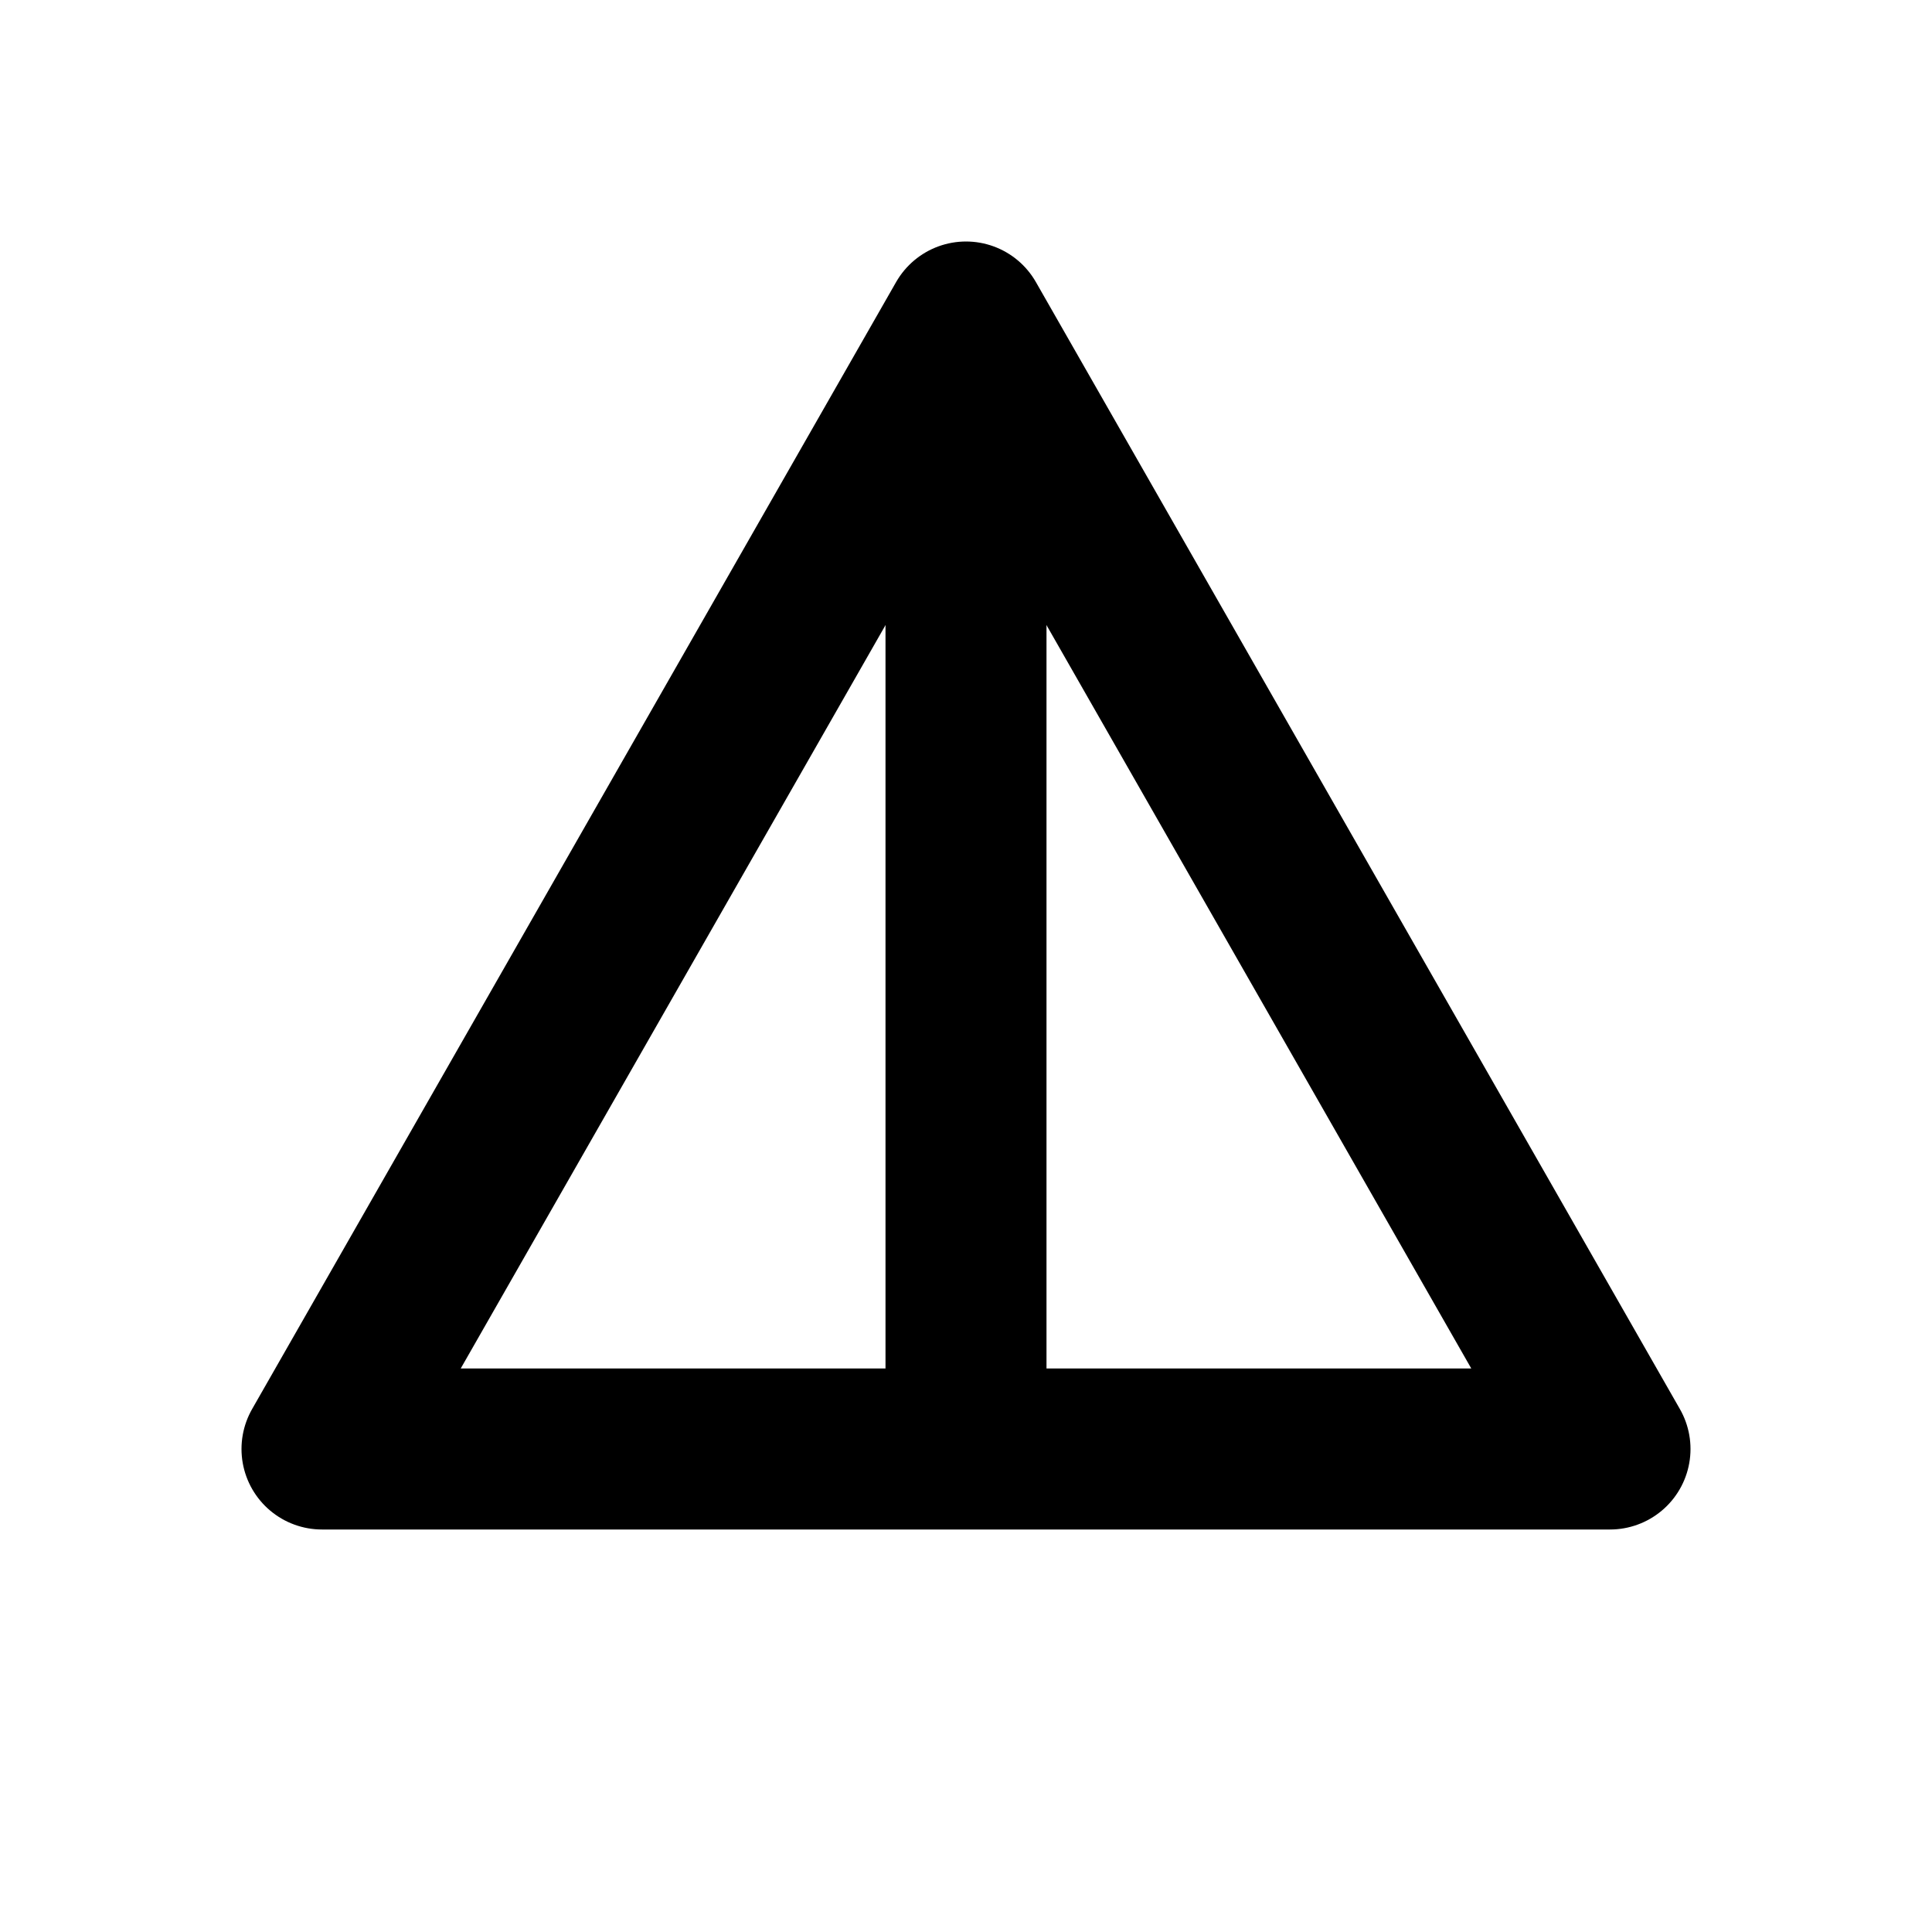
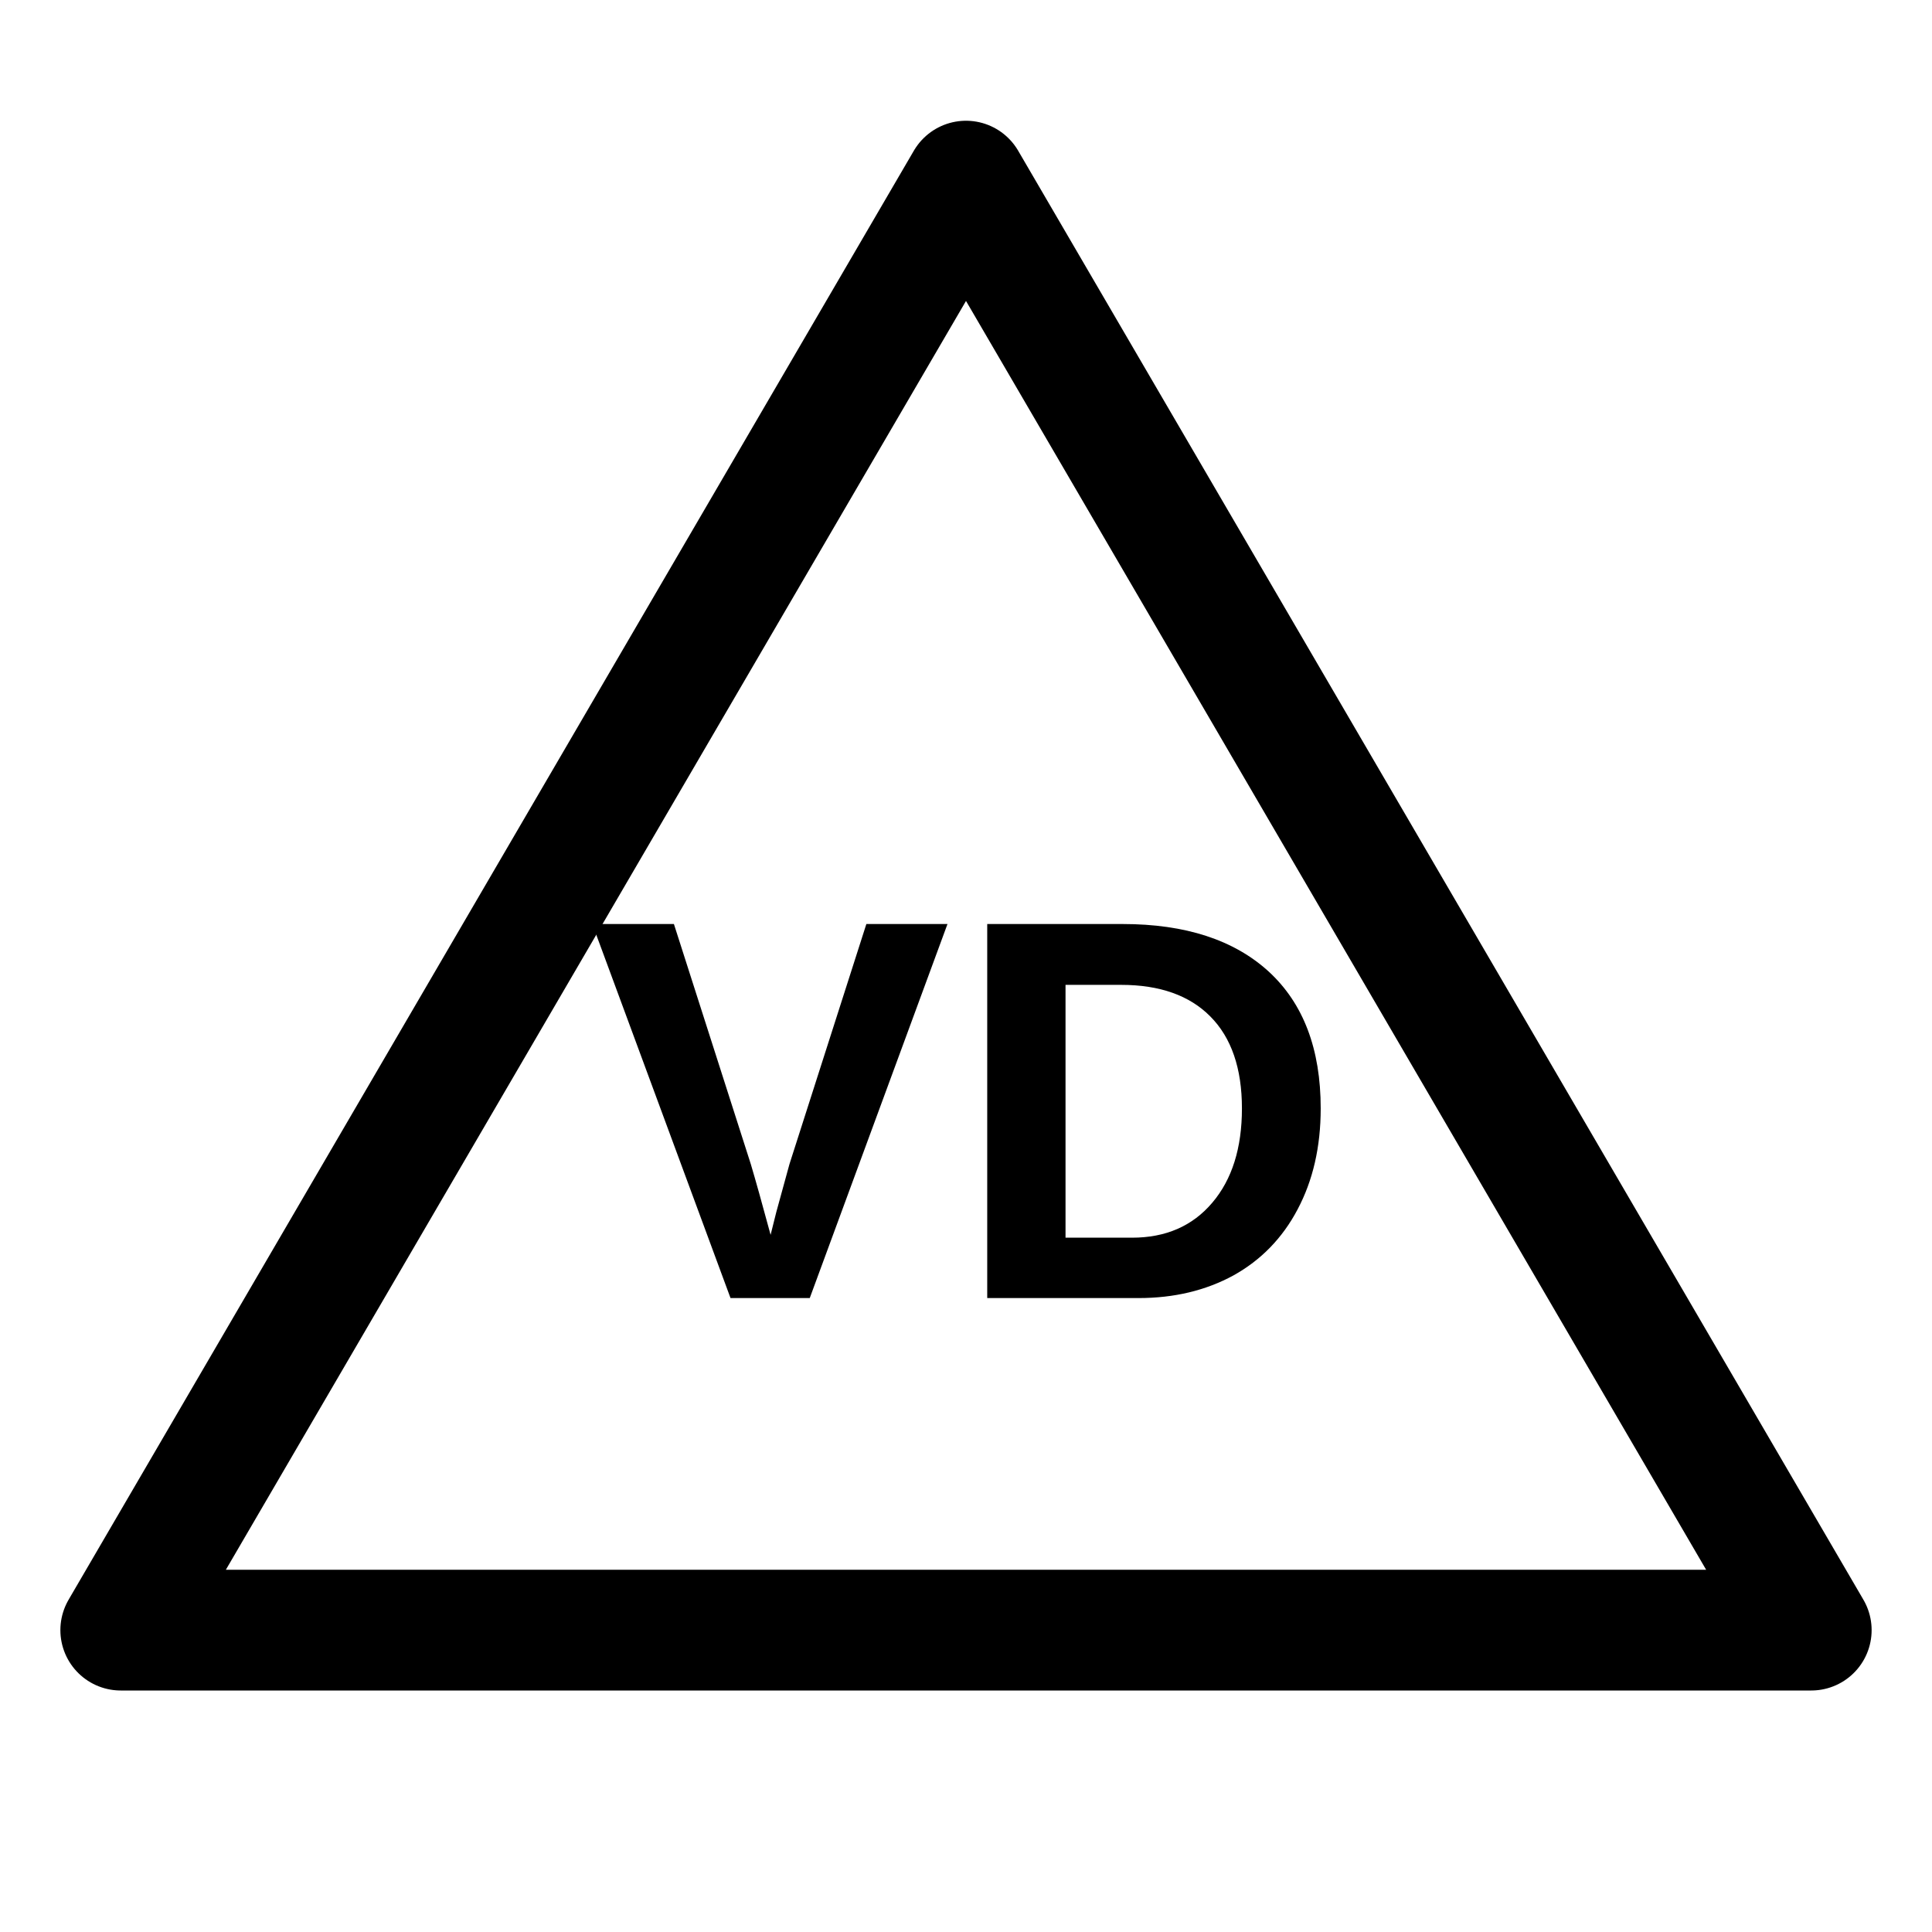
- <svg xmlns="http://www.w3.org/2000/svg" viewBox="0 0 24 24" width="24" height="24" fill="none" stroke="currentColor" stroke-width="2" stroke-linejoin="round">
-   <polygon points="12 4 4 18 20 18" />
-   <line x1="12" y1="4" x2="12" y2="18" />
+ <svg xmlns="http://www.w3.org/2000/svg" width="64" height="64" viewBox="0 0 64 64" fill="none" stroke="currentColor" stroke-width="4" stroke-linecap="round" stroke-linejoin="round">
+   <polygon points="32,6 4,54 60,54" fill="none" stroke="currentColor" />
+   <text x="32" y="43" text-anchor="middle" font-family="Arial, sans-serif" font-weight="bold" font-size="18" fill="currentColor" stroke="none">VD</text>
</svg>
